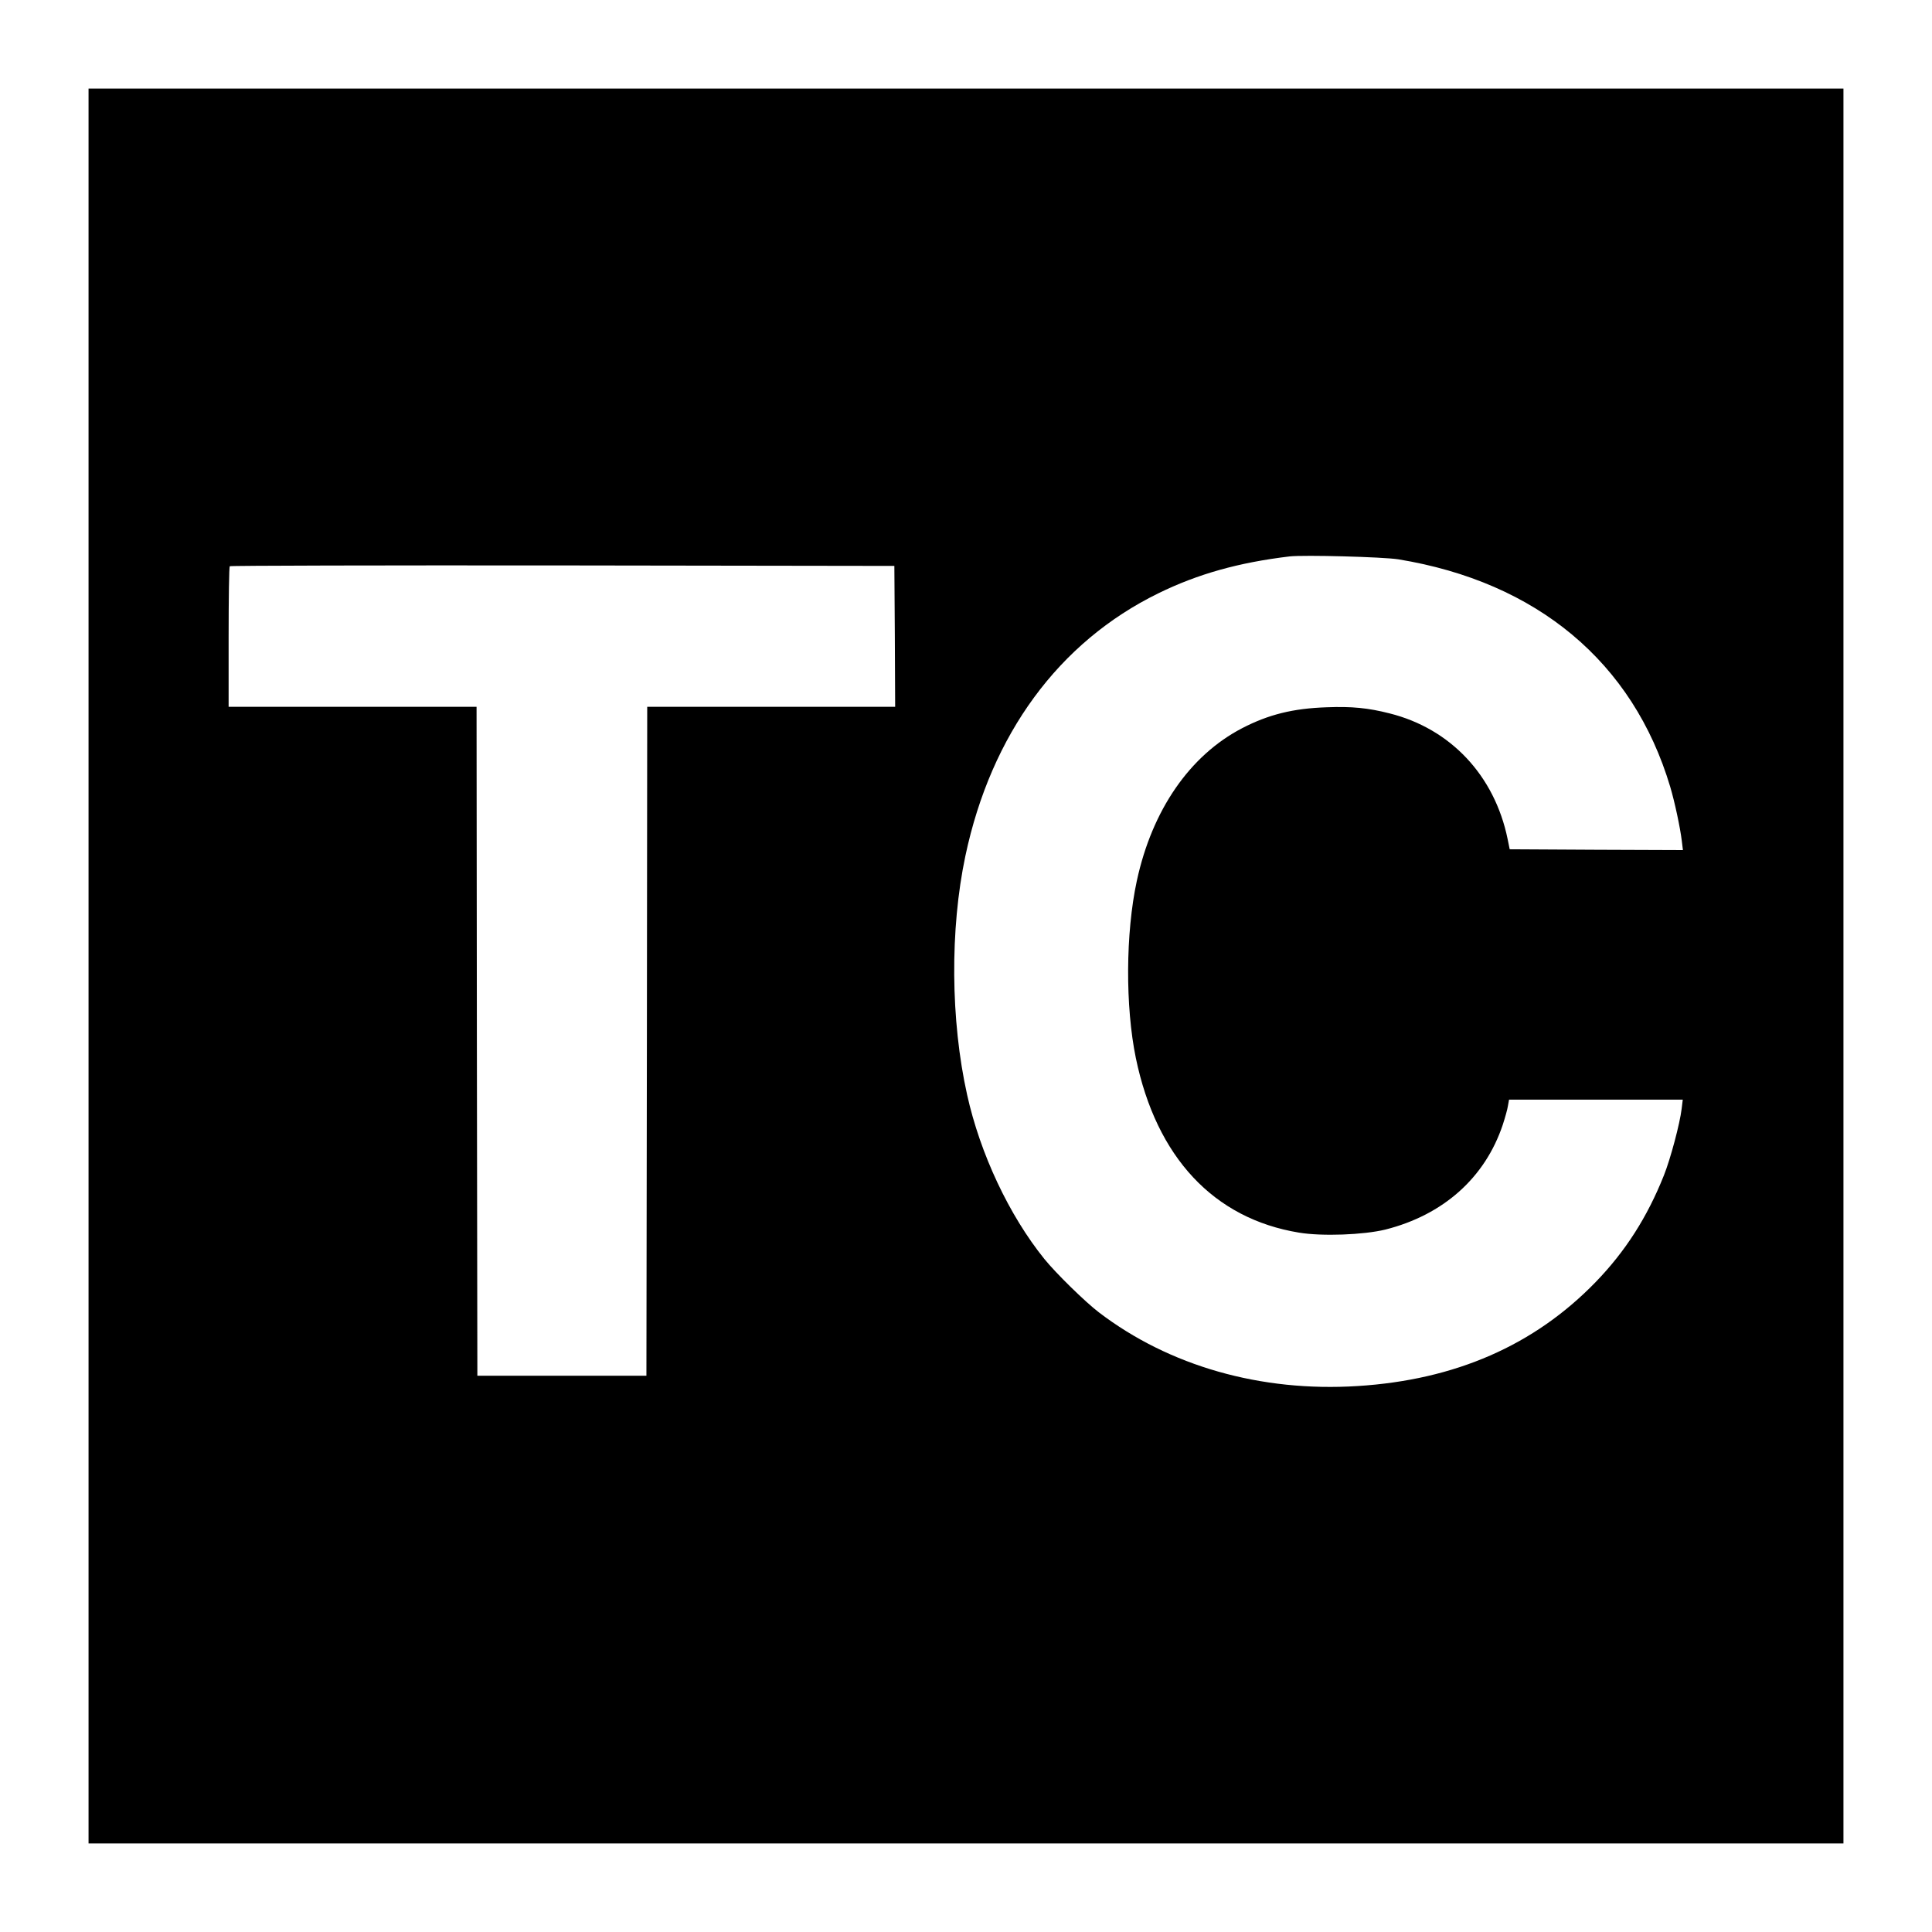
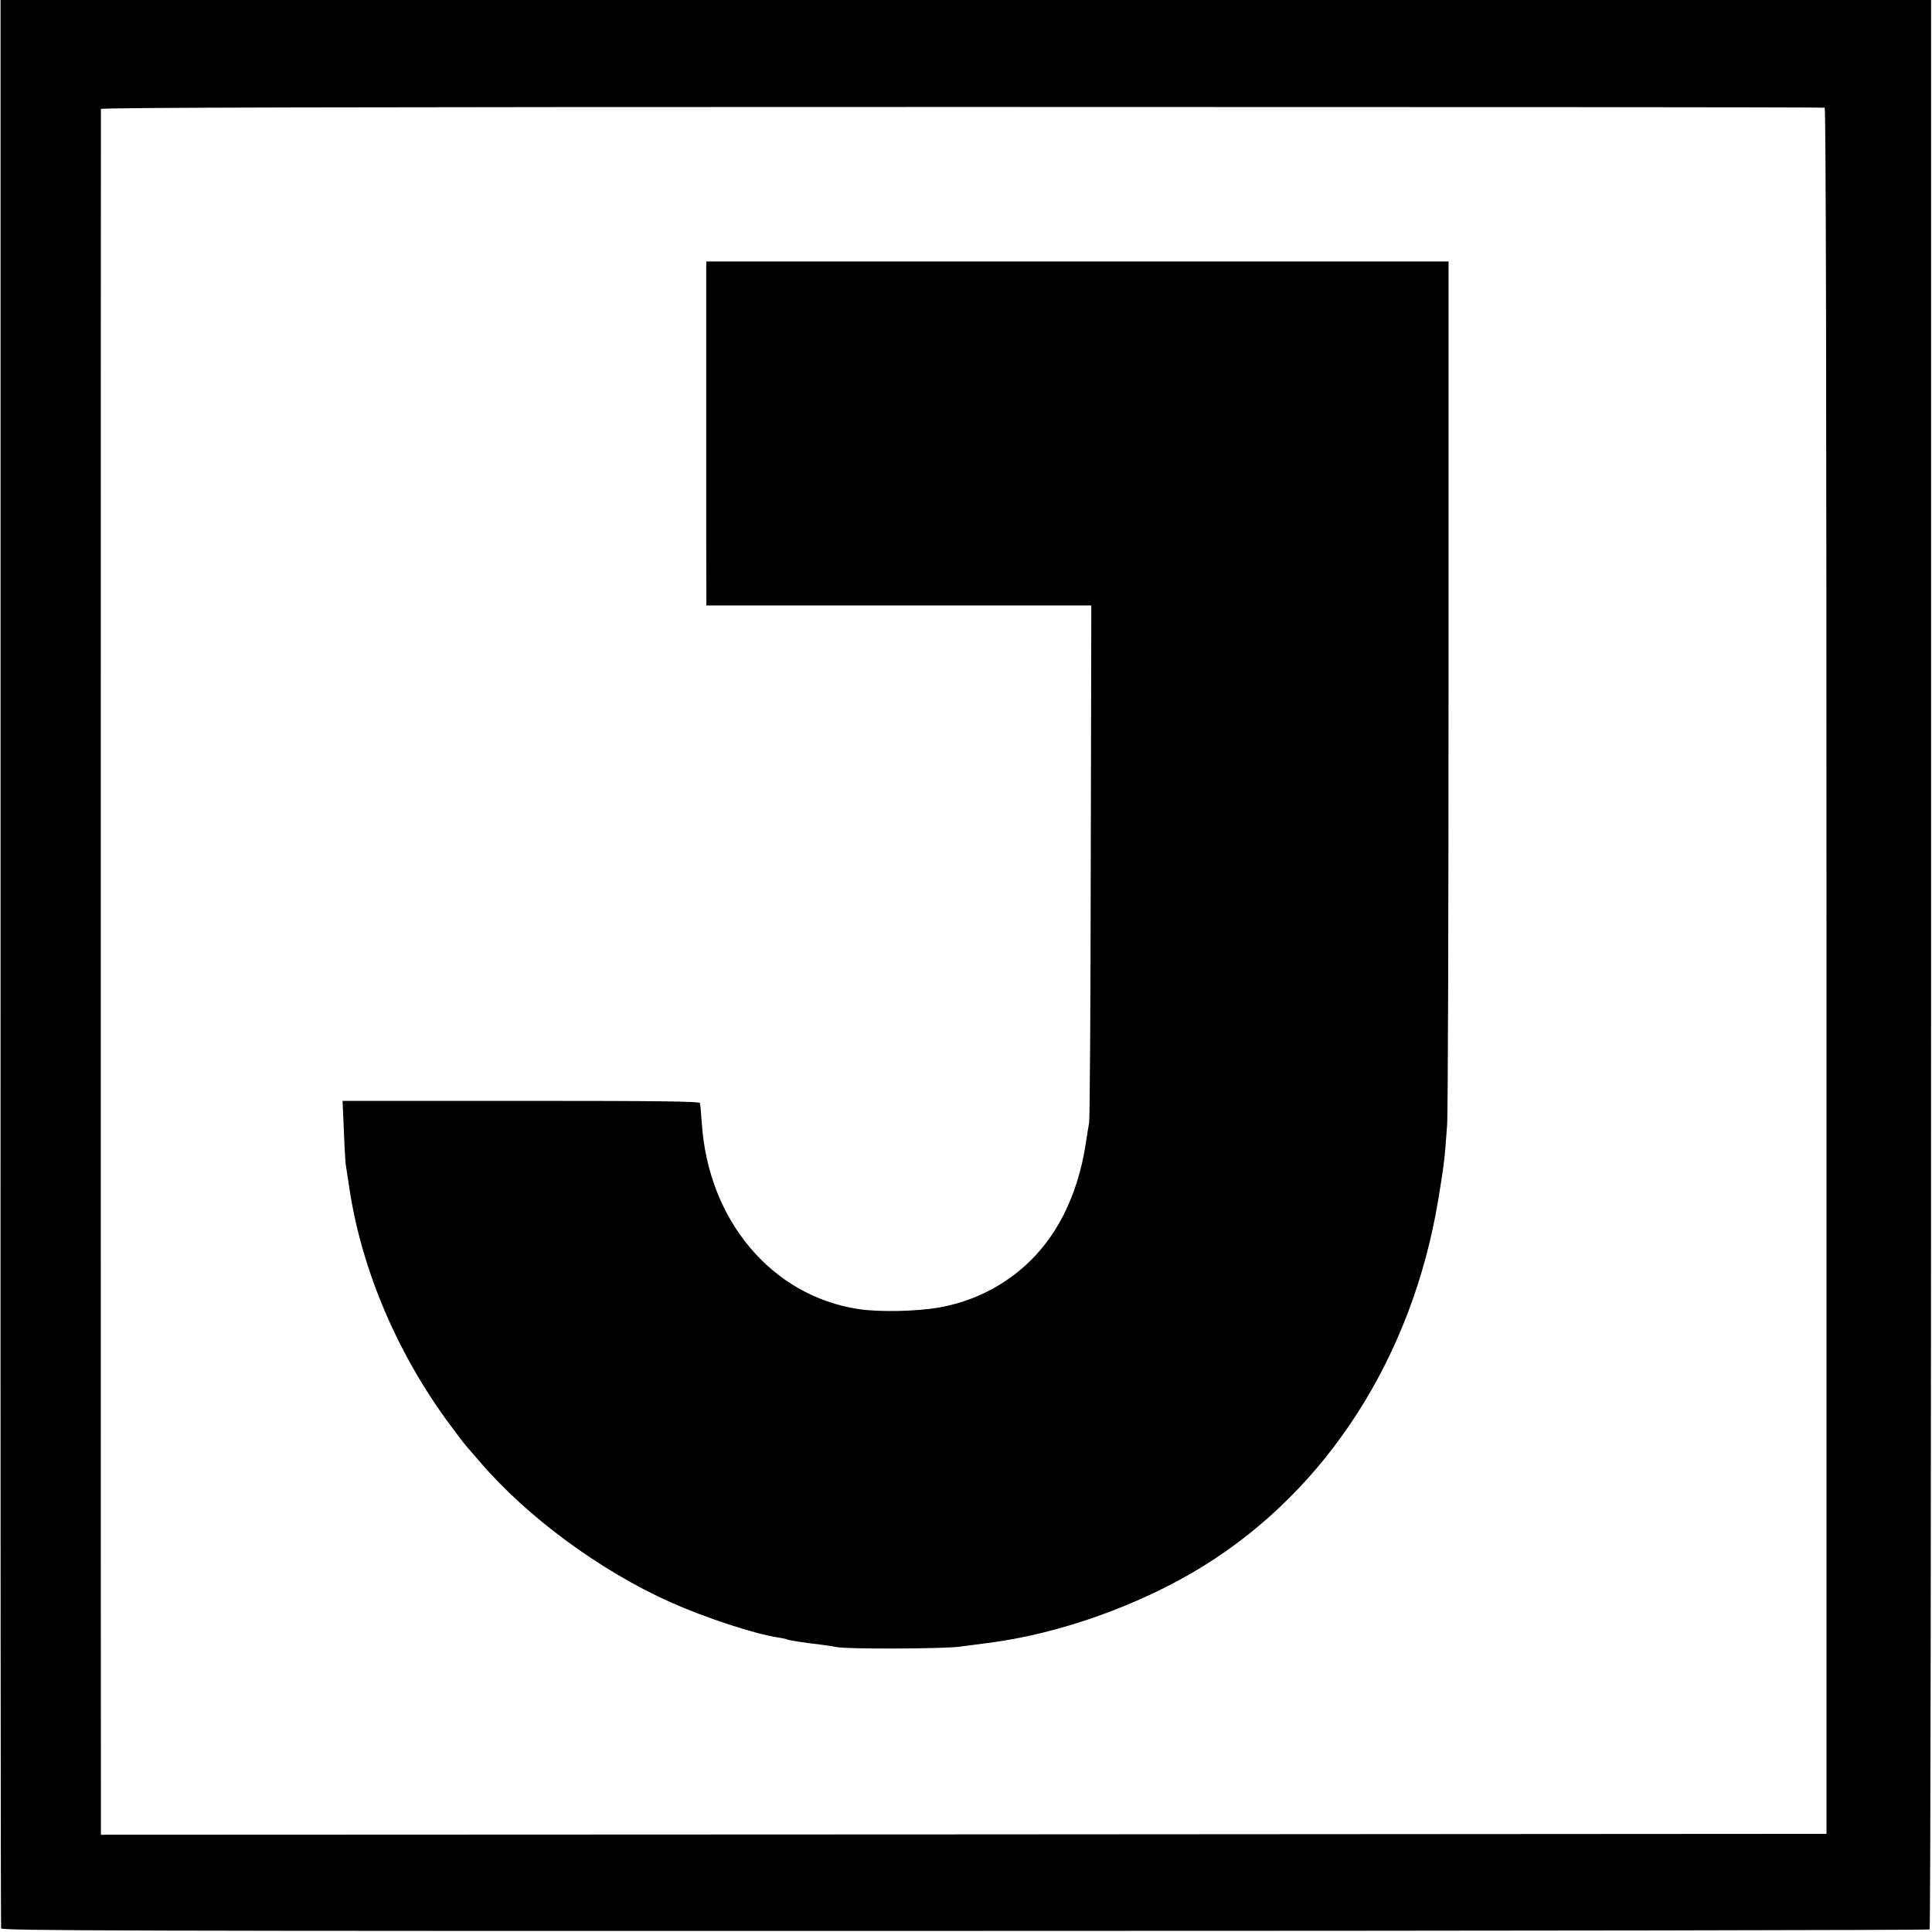
- <svg xmlns="http://www.w3.org/2000/svg" version="1.0" width="1200pt" height="1200pt" viewBox="0 0 1200 1200" preserveAspectRatio="xMidYMid meet">
-   <g transform="translate(0,1200) scale(0.1,-0.1)" fill="#000000" stroke="none">
-     <path d="M550 6000 l0 -5450 5450 0 5450 0 0 5450 0 5450 -5450 0 -5450 0 0 -5450z m8135 2526 c862 -141 1458 -639 1689 -1413 28 -94 62 -253 72 -336 l7 -57 -538 2 -538 3 -13 64 c-81 394 -354 685 -733 780 -133 34 -235 44 -390 38 -210 -7 -362 -45 -526 -130 -325 -169 -559 -508 -654 -948 -70 -324 -72 -781 -6 -1101 128 -617 484 -997 1013 -1084 144 -24 402 -14 537 19 360 91 619 322 729 651 14 43 29 96 32 117 l7 39 539 0 540 0 -7 -57 c-11 -92 -69 -310 -110 -413 -103 -259 -239 -472 -424 -663 -381 -393 -872 -608 -1479 -646 -600 -38 -1170 124 -1607 458 -84 64 -266 242 -338 331 -219 271 -399 654 -480 1020 -103 463 -107 1028 -11 1483 160 756 580 1329 1199 1632 245 120 498 191 815 229 90 10 579 -3 675 -18z m-3127 -478 l2 -438 -770 0 -770 0 -2 -2077 -3 -2078 -525 0 -525 0 -3 2078 -2 2077 -770 0 -770 0 0 433 c0 239 3 437 7 440 3 4 934 6 2067 5 l2061 -3 3 -437z" />
+ <svg xmlns="http://www.w3.org/2000/svg" version="1.0" width="1053pt" height="1053pt" viewBox="0 0 1053 1053" preserveAspectRatio="xMidYMid meet">
+   <g transform="translate(0,1053) scale(0.1,-0.1)" fill="#000000" stroke="none">
+     <path d="M3 5283 c-1 -2887 1 -5255 3 -5263 3 -13 595 -15 5254 -14 2887 0 5253 4 5257 8 5 4 8 2372 8 5262 l0 5254 -5261 0 -5261 0 0 -5247z m9942 4660 c7 -2 10 -1577 10 -4706 l0 -4702 -4703 -3 -4702 -2 0 37 c-1 48 -1 9354 0 9369 0 8 1291 11 4693 11 2580 0 4697 -1 4702 -4z" />
+     <path d="M3849 9078 c0 -16 0 -260 0 -543 0 -283 0 -693 0 -910 l1 -395 1049 0 1049 0 -3 -1392 c-1 -766 -5 -1409 -9 -1428 -4 -19 -11 -66 -17 -105 -47 -316 -182 -565 -393 -724 -119 -90 -256 -150 -406 -177 -123 -22 -329 -26 -440 -9 -473 71 -821 484 -855 1015 -4 52 -8 101 -10 108 -4 9 -207 12 -976 12 l-972 0 7 -157 c3 -87 8 -171 10 -188 3 -16 10 -66 17 -110 62 -438 249 -891 527 -1277 45 -62 96 -129 112 -148 17 -19 52 -60 78 -90 255 -298 653 -591 1037 -763 191 -85 459 -173 587 -192 23 -4 45 -8 48 -10 8 -5 82 -17 185 -29 33 -4 71 -10 85 -13 54 -12 576 -10 670 2 52 7 118 15 145 19 392 48 837 206 1183 420 676 418 1140 1143 1281 1998 31 187 35 220 48 403 5 55 8 1137 8 2405 l0 2305 -2022 0 -2023 0 -1 -27z" />
  </g>
</svg>
